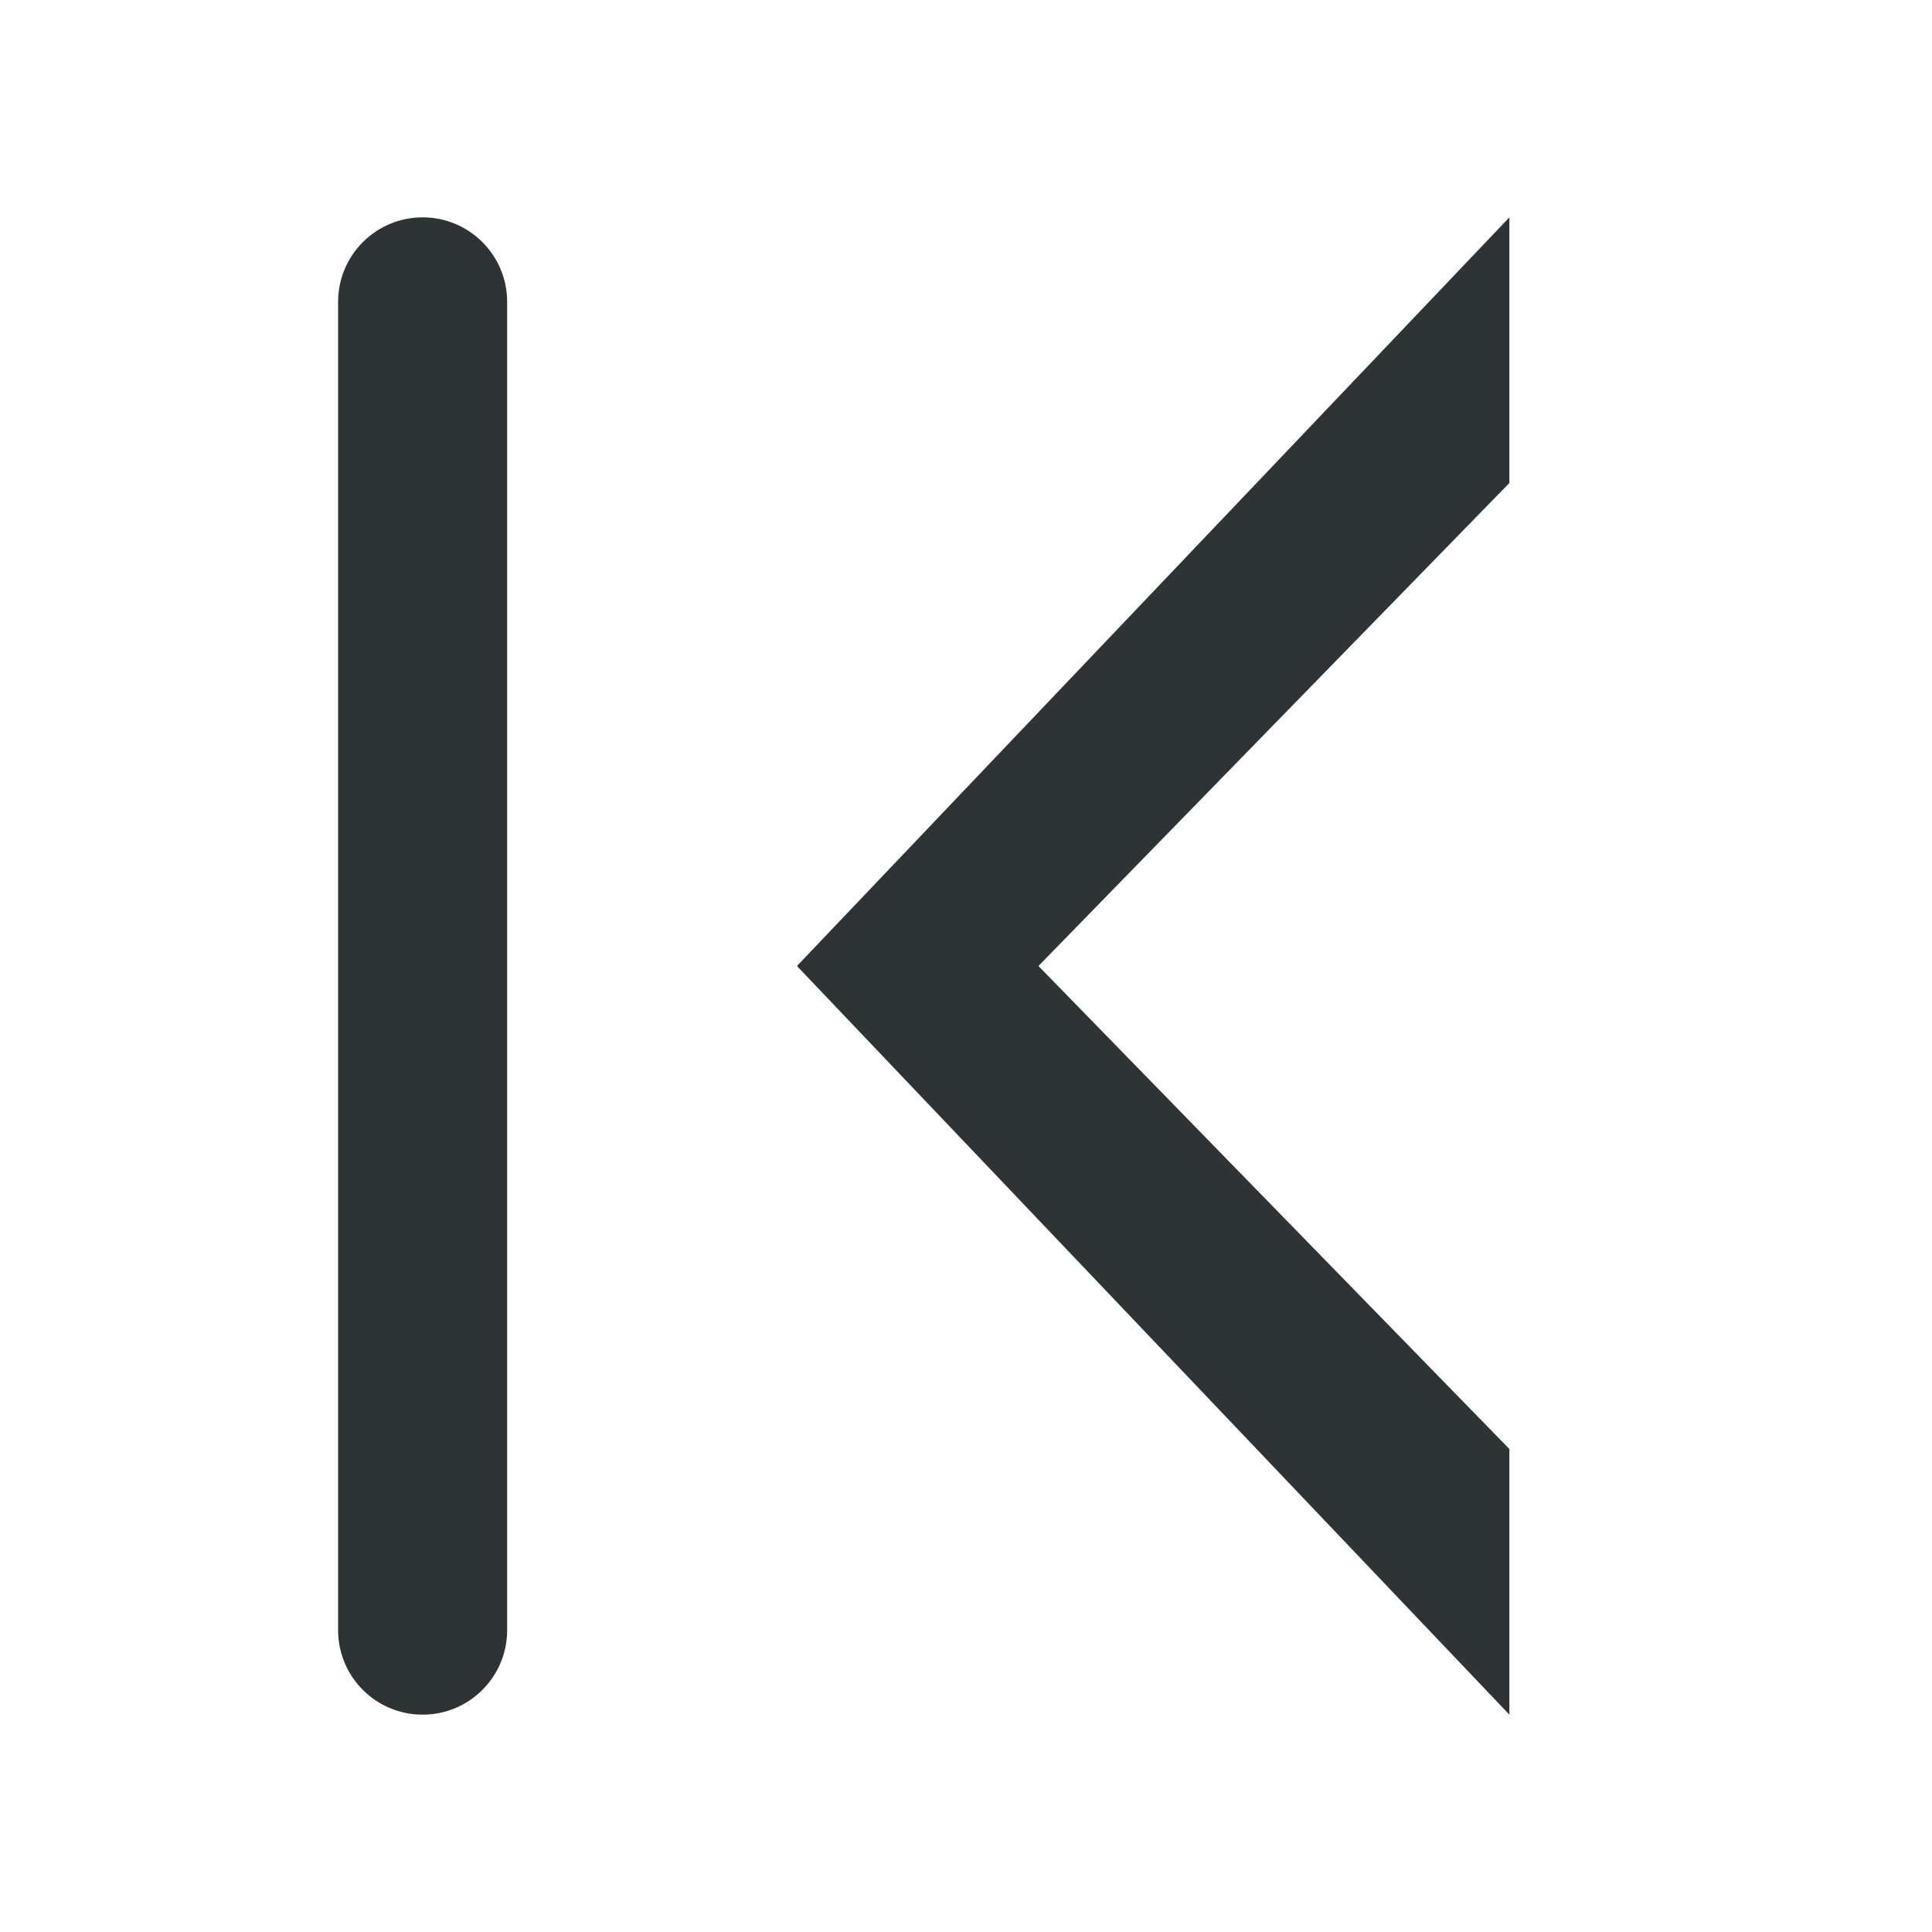
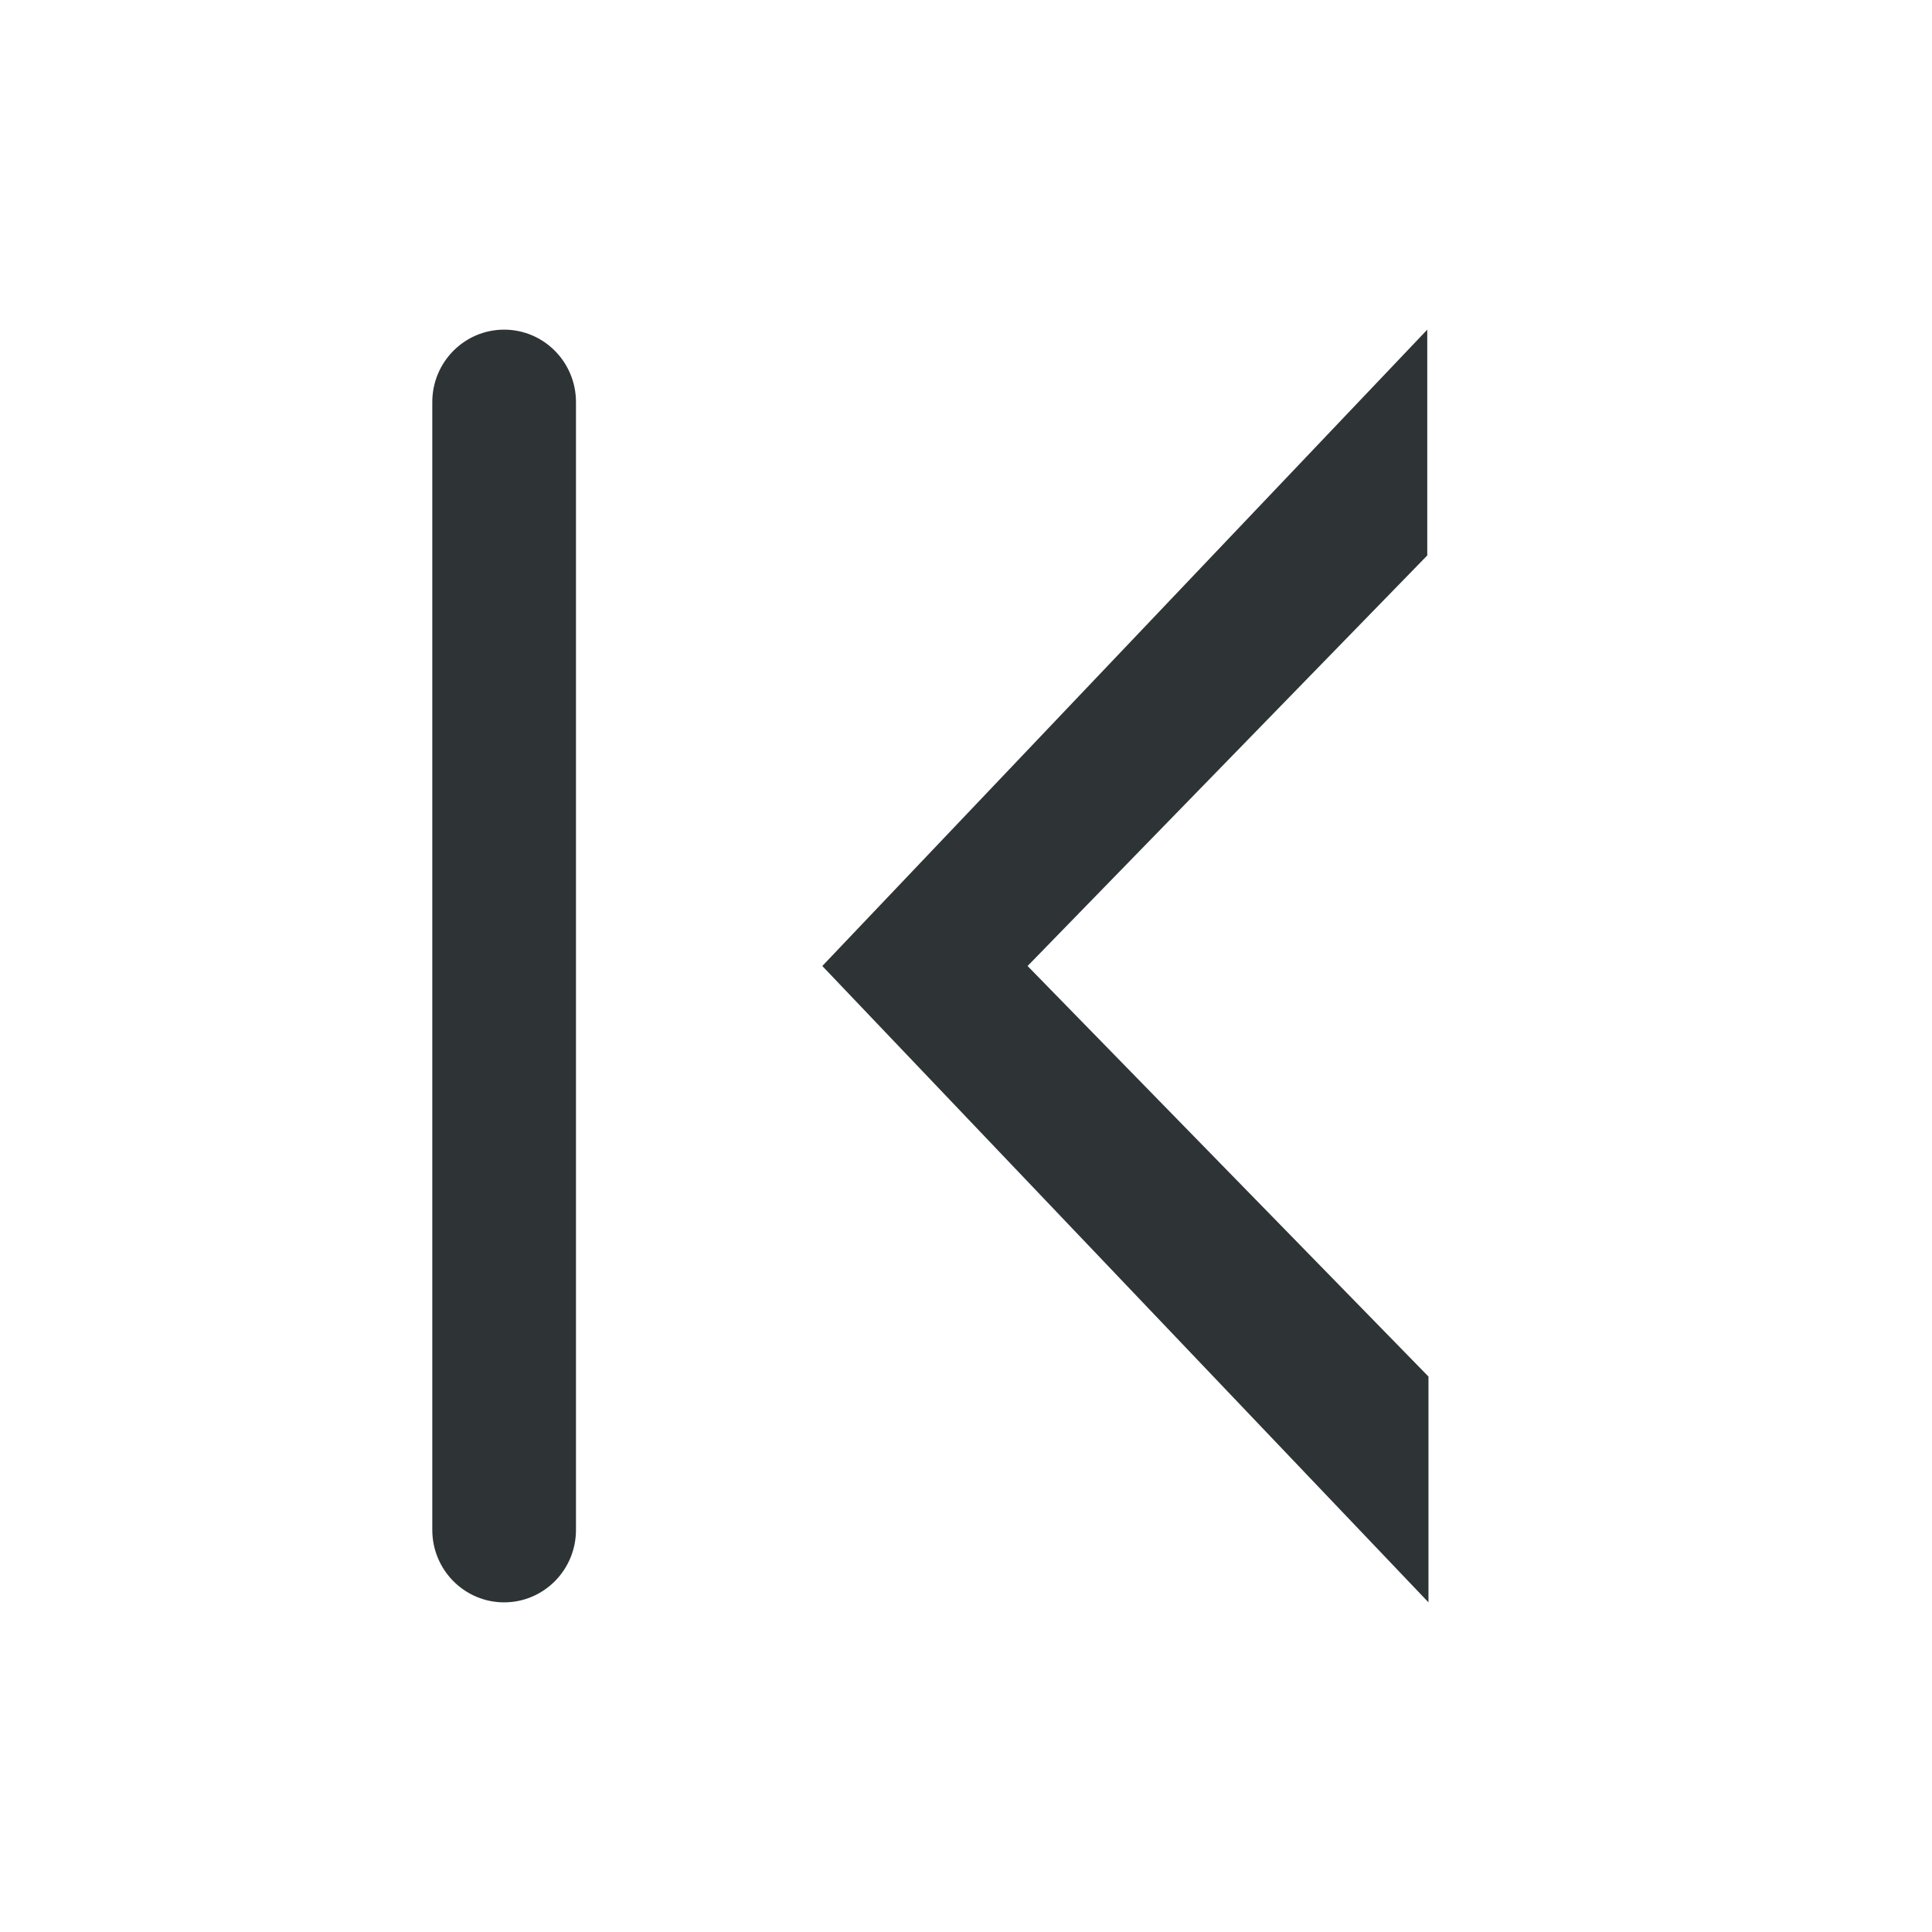
<svg xmlns="http://www.w3.org/2000/svg" width="16" height="16" viewBox="0 0 16 16">
-   <rect x="2.8" y="1.8" width="1.4" height="12.4" rx="0.7" fill="#2e3436" />
-   <path fill="#2e3436" d="M12.5 1.8 6.6 8l5.9 6.2v-2.2L8.6 8l3.9-4z" />
+   <rect x="3.58" y="2.73" width="1.19" height="10.54" rx="0.6" fill="#2e3436" />
+   <path fill="#2e3436" d="M11.82 2.73 6.81 8l5.02 5.27v-1.87L8.51 8l3.31 -3.4z" />
</svg>
